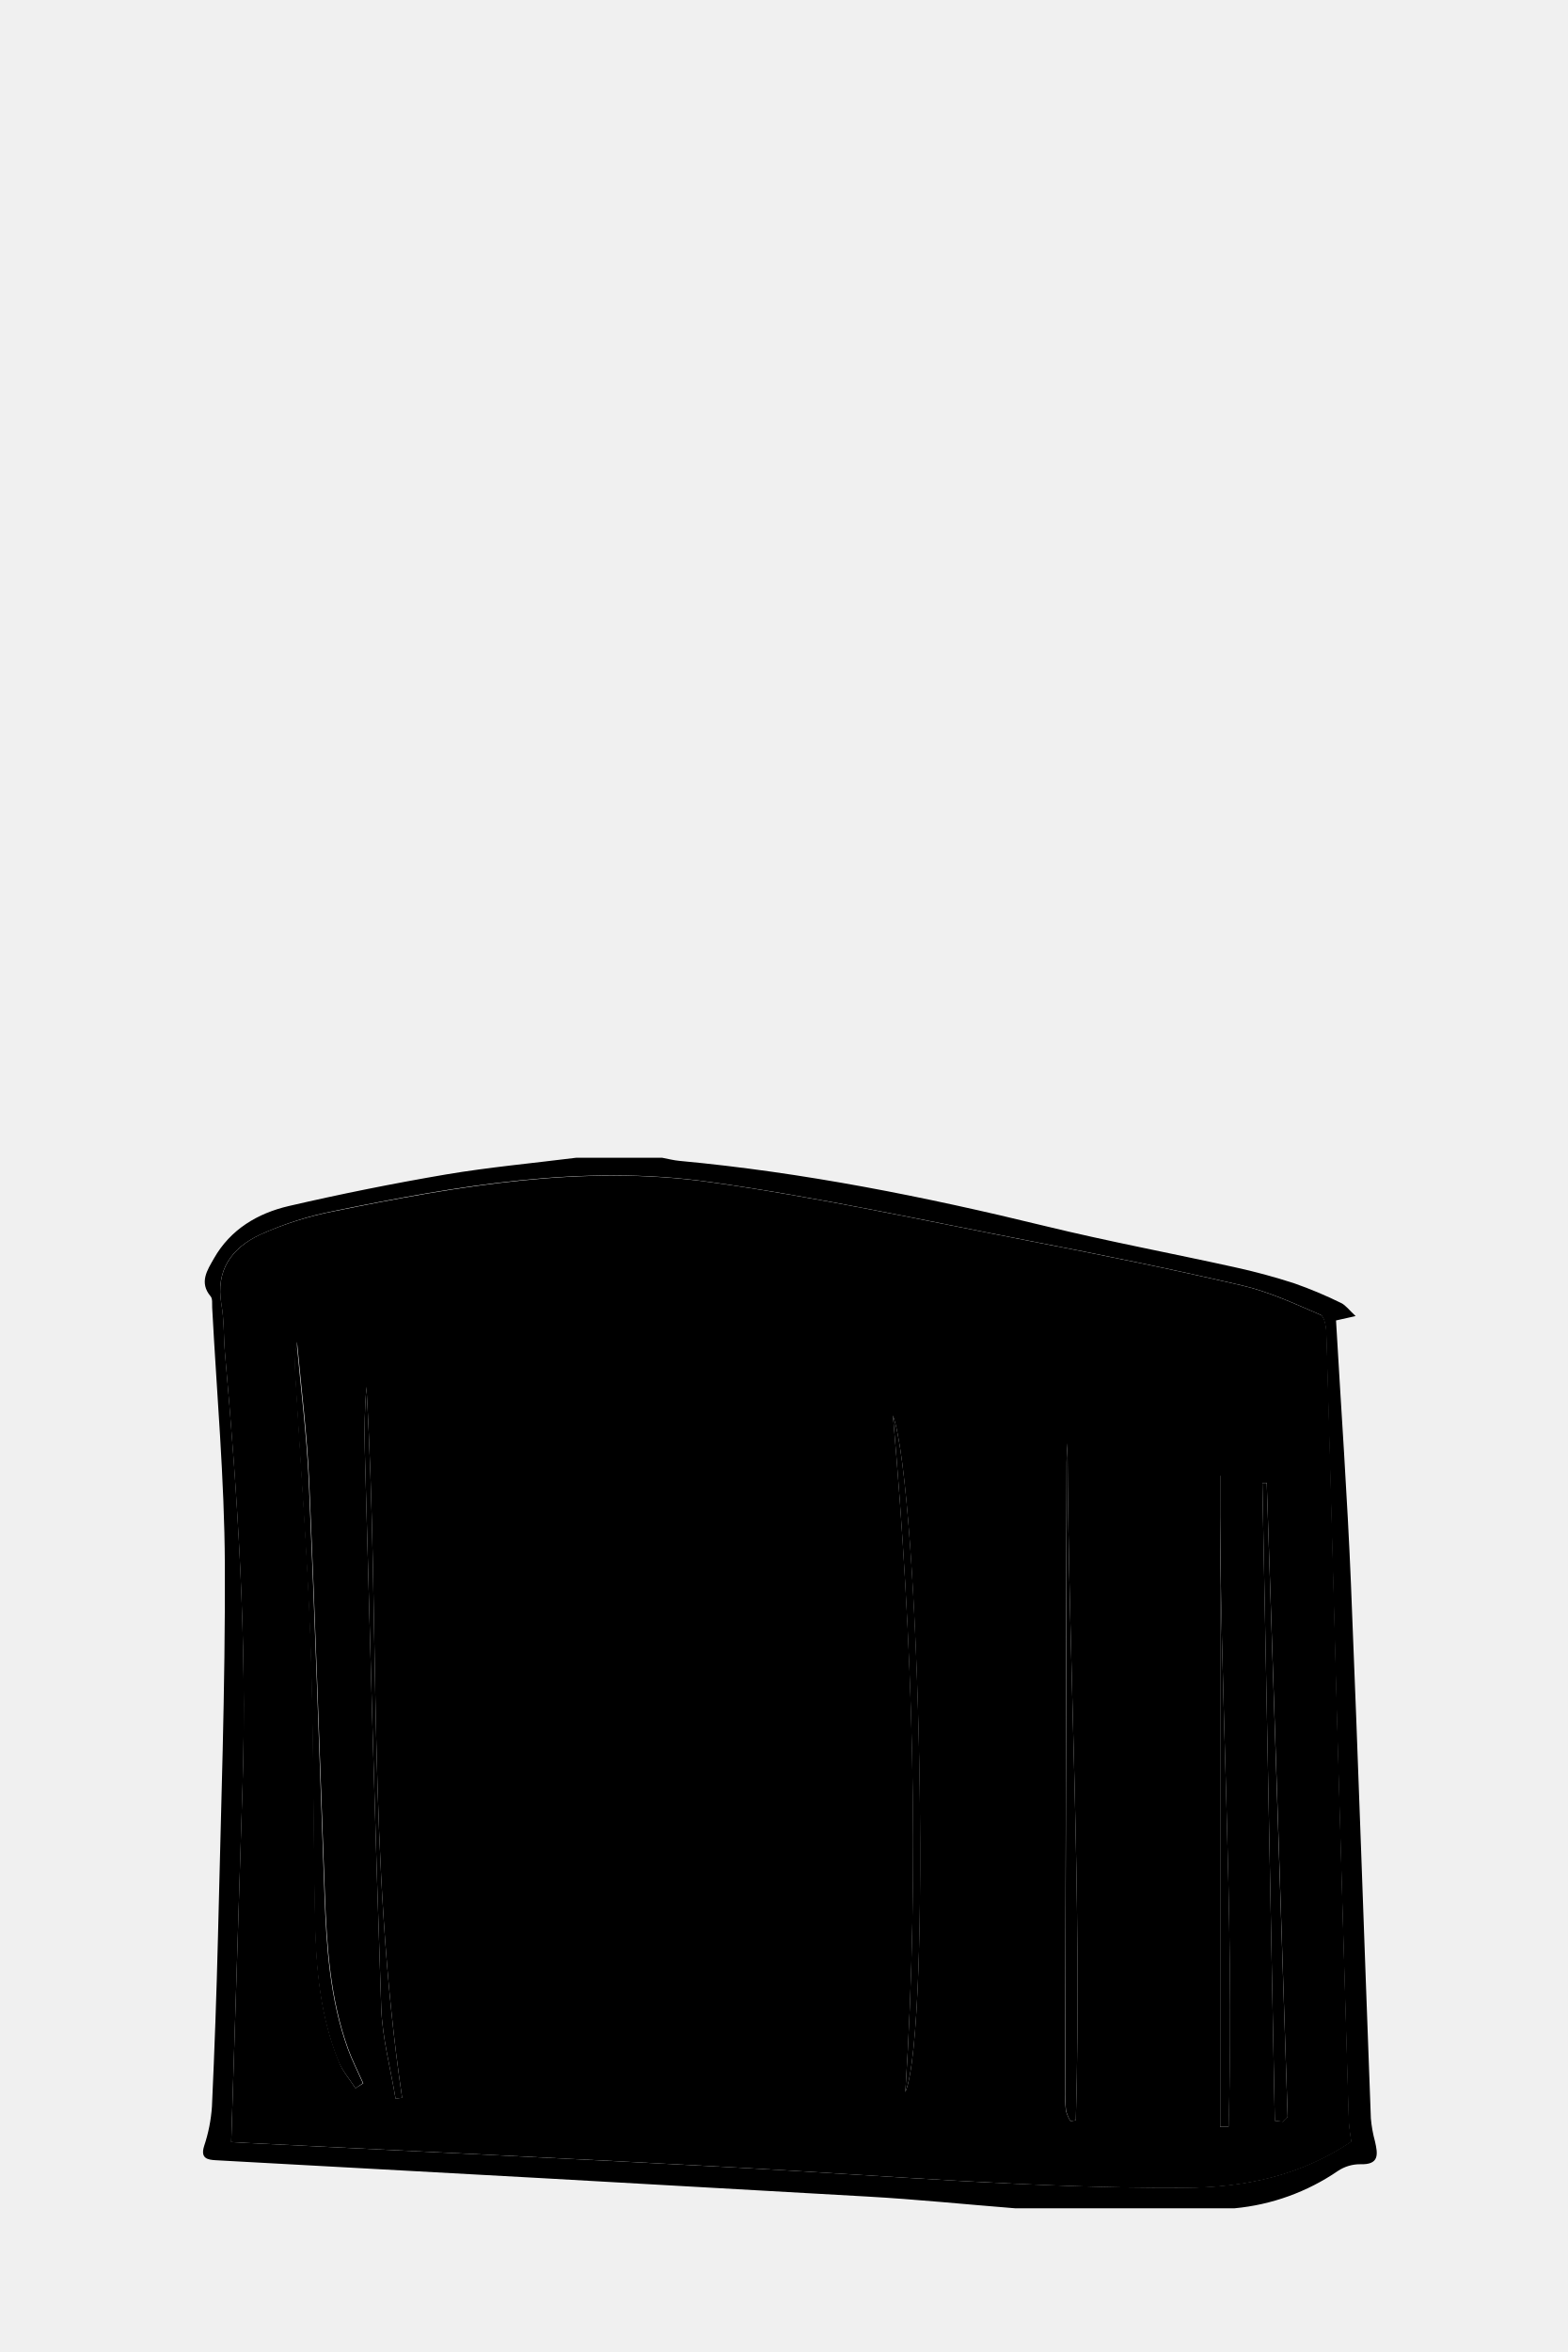
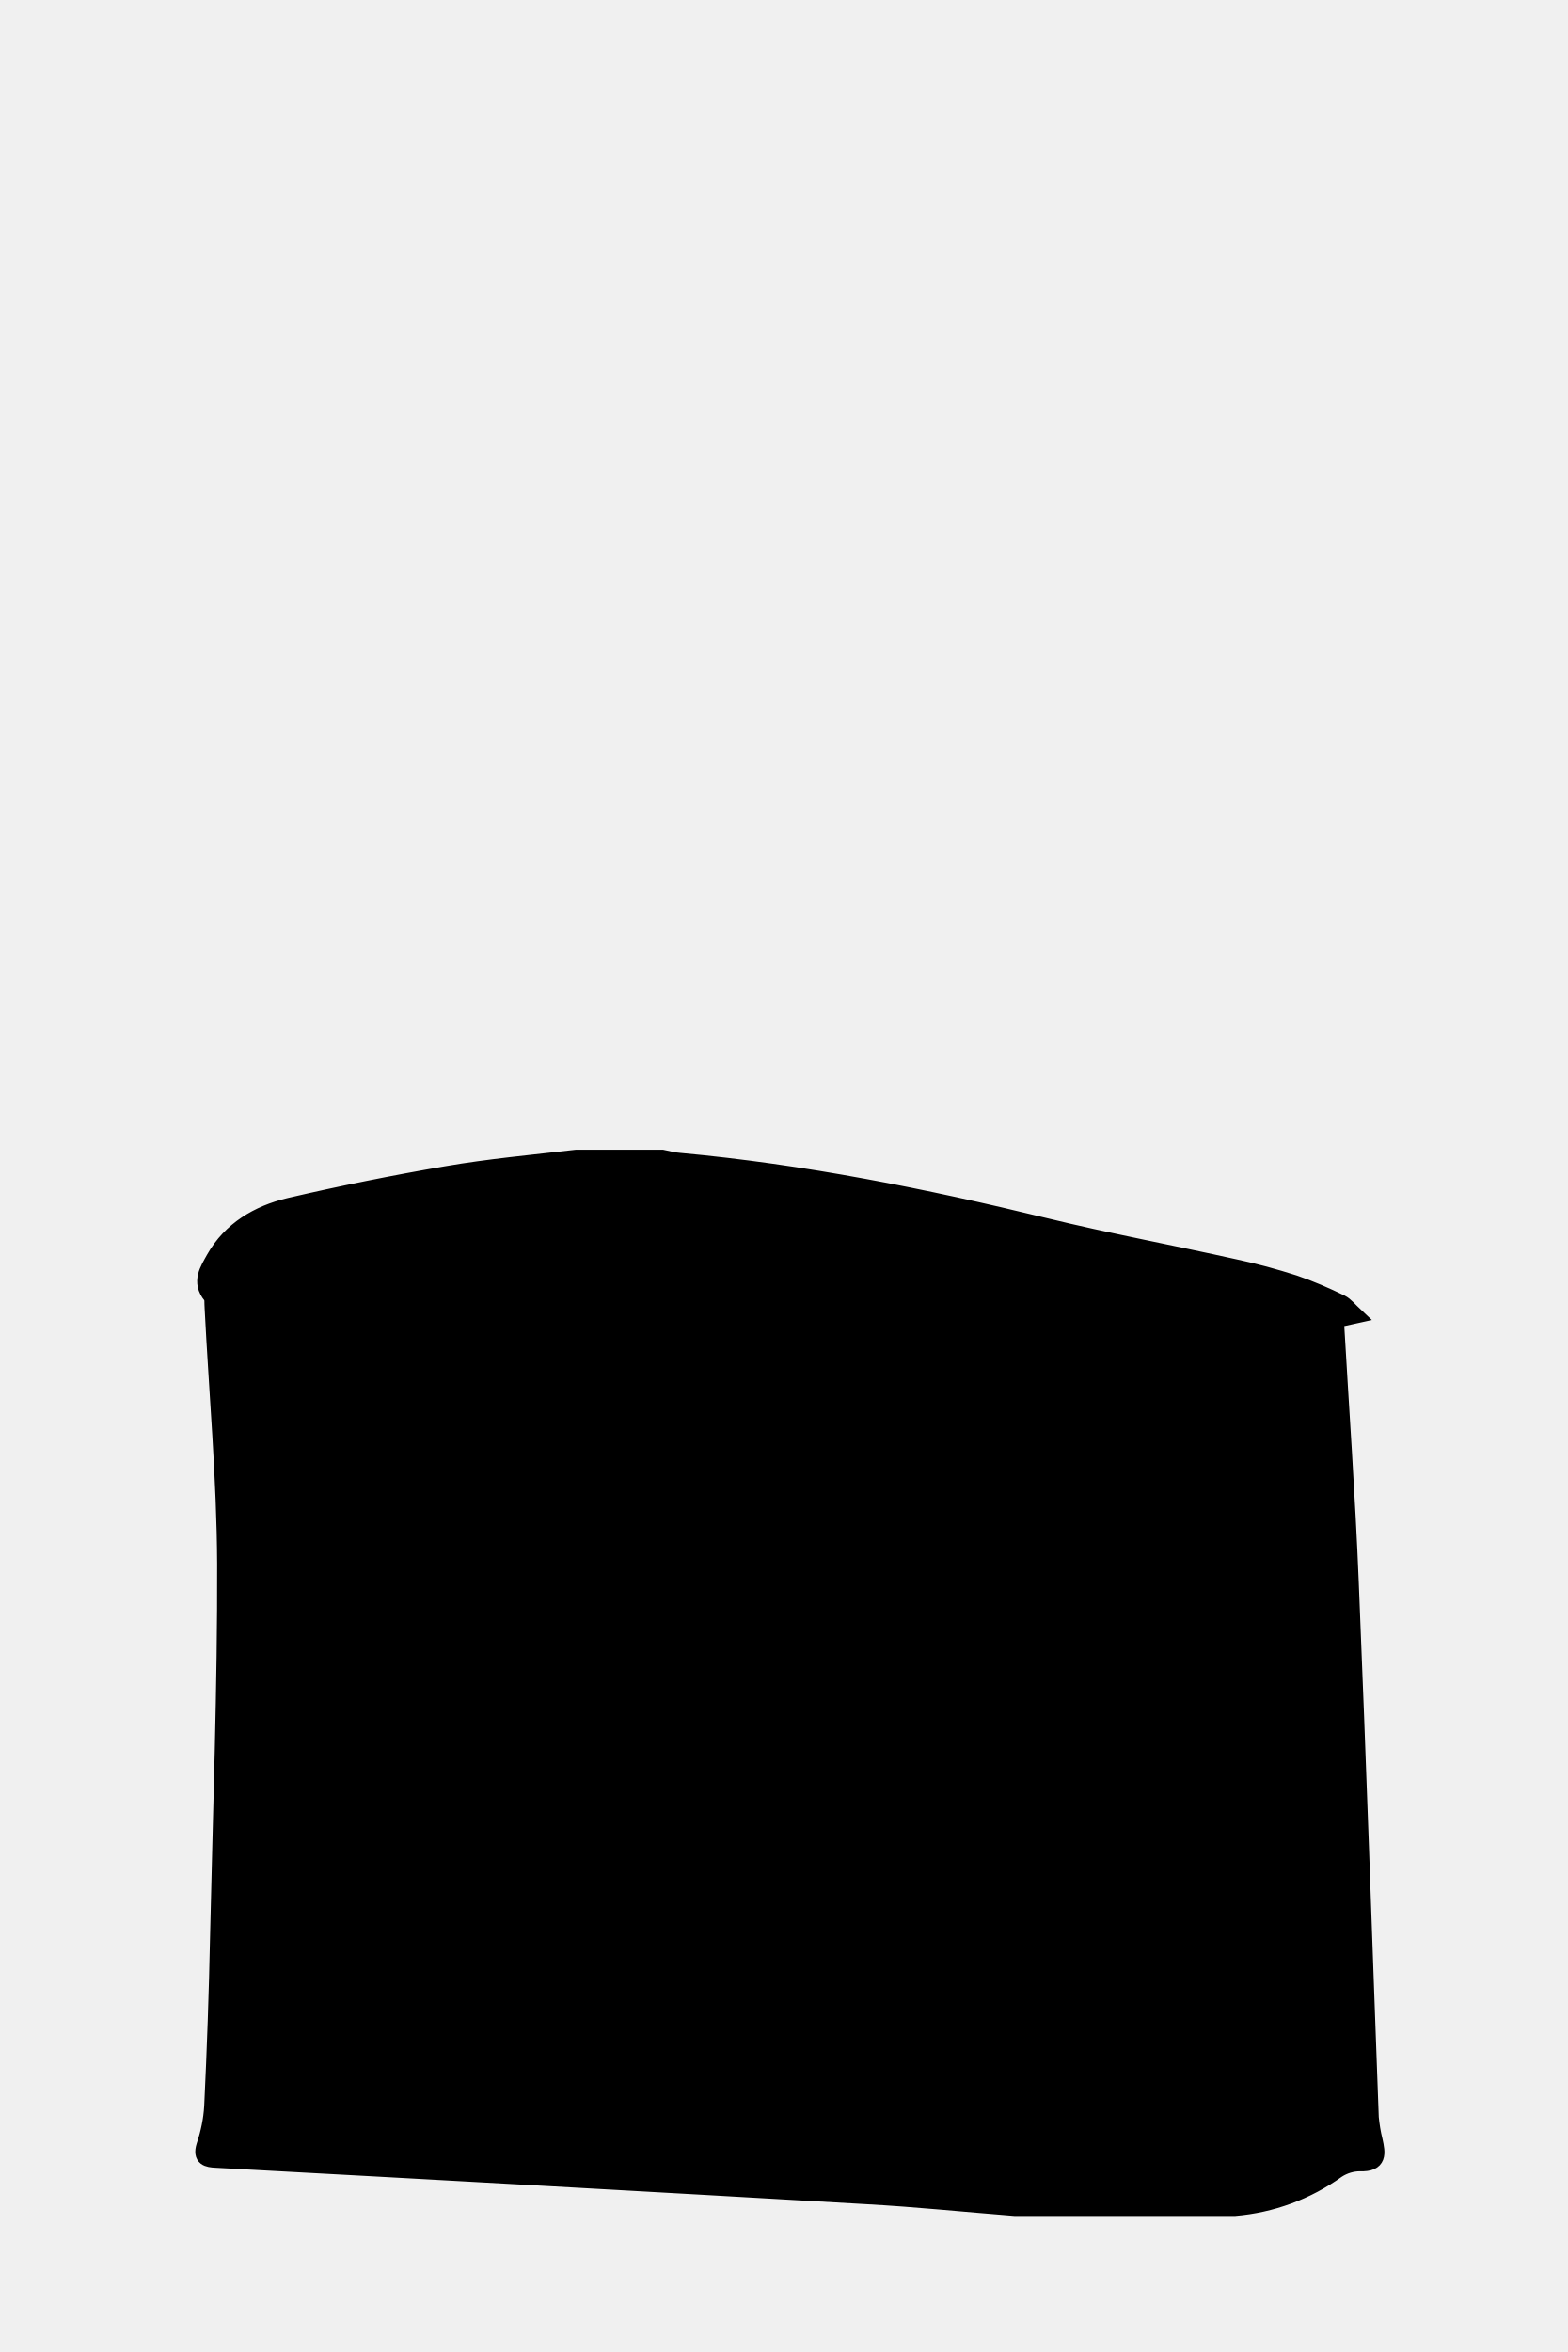
- <svg xmlns="http://www.w3.org/2000/svg" id="Capa_1" data-name="Capa 1" viewBox="0 0 400 600">
-   <defs>
-     <style>
-       .cls-1 {
-         fill: #fff;
-       }
-     </style>
-   </defs>
+ <svg xmlns="http://www.w3.org/2000/svg" version="1.1" id="Capa_1" x="0px" y="0px" viewBox="0 0 400 600" style="enable-background:new 0 0 400 600;" xml:space="preserve">
+   <style type="text/css">
+ 	.st0{stroke:#000000;stroke-width:4;stroke-miterlimit:10;}
+ </style>
  <g>
-     <path d="M315,563.34H259c-12.59-1-25.17-2.29-37.78-3q-83.07-4.76-166.14-9.26c-2.08-.12-4-.42-3-3.61a40.11,40.11,0,0,0,2-10.08q1-21.72,1.54-43.46c.73-31.65,1.89-63.3,1.75-94.94-.1-21.8-2.08-43.59-3.23-65.39-.06-1,.14-2.28-.4-2.9-3-3.56-.82-6.72.83-9.64,4.21-7.44,11.16-11.55,19.12-13.4q19.94-4.62,40.14-8.06c11-1.85,22.09-2.86,33.15-4.25h22c1.46.27,2.91.66,4.39.79,31.57,2.93,62.54,9.12,93.31,16.63,16,3.9,32.19,6.93,48.27,10.48a157.86,157.86,0,0,1,15.31,4.14,107,107,0,0,1,11.91,5c1.2.57,2.08,1.83,3.72,3.34l-5,1.12c1.3,22.65,2.89,44.92,3.81,67.22,1.87,45.44,3.37,90.89,5.08,136.33a33,33,0,0,0,1.05,5.87c.74,3.25,1.19,6-3.77,5.83a10.16,10.16,0,0,0-5.67,1.7A55.94,55.94,0,0,1,315,563.34ZM59,546.44c1.59.09,2.88.18,4.18.24,41.58,2.08,83.17,4,124.74,6.26C226,555,264,558.28,302.23,558.09c15.49-.07,29.51-3.08,42.53-11.78a50.38,50.38,0,0,1-.65-5.37q-1.53-51.18-3-102.38c-.92-32.81-1.76-65.61-2.72-98.42-.05-1.64-.47-4.3-1.48-4.74-6.53-2.81-13.09-5.89-20-7.49-17.8-4.15-35.72-7.79-53.67-11.26-27.43-5.31-54.78-11.33-82.43-15.17-32.23-4.48-64.11,1-95.69,7.47A85,85,0,0,0,66.29,315c-7.13,3.33-11.34,9-9.79,17.71.73,4.07.55,8.3.91,12.45,3.25,36.69,5.68,73.41,4.49,110.28C60.94,485.6,60,515.72,59,546.44Z" />
-     <path fill="$[hairColor]" d="M59,546.44c1-30.72,1.92-60.84,2.88-91,1.19-36.87-1.24-73.59-4.49-110.28-.36-4.15-.18-8.38-.91-12.45C55,324,59.16,318.37,66.29,315A85,85,0,0,1,85.2,309c31.58-6.42,63.46-11.95,95.69-7.47,27.65,3.84,55,9.86,82.43,15.17,17.95,3.47,35.87,7.11,53.67,11.26,6.87,1.6,13.43,4.68,20,7.49,1,.44,1.43,3.1,1.48,4.74,1,32.81,1.8,65.61,2.72,98.42q1.43,51.19,3,102.38a50.38,50.38,0,0,0,.65,5.37c-13,8.7-27,11.71-42.53,11.78C264,558.28,226,555,187.94,552.94c-41.57-2.27-83.16-4.18-124.74-6.26C61.9,546.62,60.61,546.53,59,546.44ZM90.7,532.71l2-1.26c-1.3-2.94-2.78-5.8-3.87-8.81-4.59-12.71-5.44-26-5.93-39.34-1.29-35.1-2.47-70.22-4-105.31-.53-11.91-2-23.78-3.12-35.67a36.39,36.39,0,0,0-.41,8c1.31,22.77,3.08,45.51,3.9,68.29.85,23.8.68,47.63,1.16,71.44.25,12.18,1.32,24.31,6,35.76C87.33,528.28,89.22,530.41,90.7,532.71ZM272.37,368.15c-.08,1.63-.22,3.27-.23,4.9q-.19,79.93-.38,159.86a45.65,45.65,0,0,0,.2,5.49,10.34,10.34,0,0,0,1.17,2.71l1.37-.23C276.15,483.3,272.65,425.74,272.37,368.15ZM325.27,541l2.11.24c.4-.47,1.18-1,1.16-1.41q-2.61-80.79-5.33-161.59l-1.12,0Zm-224.34-5.63,1.67-.24C93.7,475,97,414.21,93.49,353.76a150.71,150.71,0,0,0-.41,16.18c1.32,47.41,2.55,94.82,4.19,142.22C97.54,519.93,99.66,527.64,100.93,535.38ZM231,533.7c6.72-16,3.72-153.4-3.17-172.64C232.92,418.54,234.75,476.09,231,533.7Zm80.28-157.23V542.55h2.19C315.07,487.15,311.08,431.77,311.32,376.47Z" />
-     <path d="M90.7,532.71c-1.48-2.3-3.37-4.43-4.38-6.92-4.65-11.45-5.72-23.58-6-35.76-.48-23.81-.31-47.64-1.16-71.44-.82-22.78-2.59-45.52-3.9-68.29a36.39,36.39,0,0,1,.41-8c1.07,11.89,2.59,23.76,3.12,35.67,1.56,35.09,2.74,70.21,4,105.31.49,13.35,1.34,26.63,5.93,39.34,1.09,3,2.57,5.87,3.87,8.81Z" />
-     <path d="M272.37,368.15c.28,57.59,3.78,115.15,2.13,172.73l-1.37.23A10.34,10.34,0,0,1,272,538.4a45.65,45.65,0,0,1-.2-5.49q.18-79.93.38-159.86C272.15,371.42,272.29,369.78,272.37,368.15Z" />
-     <path d="M325.27,541l-3.18-162.72,1.12,0q2.69,80.79,5.33,161.59c0,.46-.76.94-1.16,1.41Z" />
-     <path d="M100.93,535.38c-1.27-7.74-3.39-15.45-3.66-23.22-1.64-47.4-2.87-94.81-4.19-142.22a150.71,150.71,0,0,1,.41-16.18C97,414.21,93.7,475,102.6,535.14Z" />
-     <path d="M231,533.7c3.71-57.61,1.88-115.16-3.17-172.64C234.76,380.3,237.76,517.67,231,533.7Z" />
-     <path d="M311.32,376.47c-.24,55.3,3.75,110.68,2.19,166.08h-2.19Z" />
+     <path class="st0" fill="$[hairColor]" stroke="#000000" stroke-width="4" d="M315,563.3h-56c-12.6-1-25.2-2.3-37.8-3c-55.4-3.2-110.8-6.3-166.1-9.3c-2.1-0.1-4-0.4-3-3.6   c1.1-3.3,1.8-6.6,2-10.1c0.7-14.5,1.2-29,1.5-43.5c0.7-31.6,1.9-63.3,1.8-94.9c-0.1-21.8-2.1-43.6-3.2-65.4c-0.1-1,0.1-2.3-0.4-2.9   c-3-3.6-0.8-6.7,0.8-9.6c4.2-7.4,11.2-11.5,19.1-13.4c13.3-3.1,26.7-5.8,40.1-8.1c11-1.9,22.1-2.9,33.2-4.2h22   c1.5,0.3,2.9,0.7,4.4,0.8c31.6,2.9,62.5,9.1,93.3,16.6c16,3.9,32.2,6.9,48.3,10.5c5.2,1.1,10.3,2.5,15.3,4.1c4.1,1.4,8,3.1,11.9,5   c1.2,0.6,2.1,1.8,3.7,3.3l-5,1.1c1.3,22.6,2.9,44.9,3.8,67.2c1.9,45.4,3.4,90.9,5.1,136.3c0.2,2,0.5,3.9,1,5.9   c0.7,3.2,1.2,6-3.8,5.8c-2,0-4,0.6-5.7,1.7C333.5,559.2,324.5,562.5,315,563.3z M59,546.4c1.6,0.1,2.9,0.2,4.2,0.2   c41.6,2.1,83.2,4,124.7,6.3c38.1,2.1,76.1,5.3,114.3,5.2c15.5-0.1,29.5-3.1,42.5-11.8c-0.3-1.8-0.5-3.6-0.6-5.4   c-1-34.1-2-68.2-3-102.4c-0.9-32.8-1.8-65.6-2.7-98.4c0-1.6-0.5-4.3-1.5-4.7c-6.5-2.8-13.1-5.9-20-7.5   c-17.8-4.1-35.7-7.8-53.7-11.3c-27.4-5.3-54.8-11.3-82.4-15.2c-32.2-4.5-64.1,1-95.7,7.5c-6.5,1.3-12.8,3.3-18.8,6   c-7.1,3.3-11.3,9-9.8,17.7c0.7,4.1,0.5,8.3,0.9,12.5c3.2,36.7,5.7,73.4,4.5,110.3C60.9,485.6,60,515.7,59,546.4z" />
+     <path class="st0" fill="$[hairColor]" stroke="#000000" stroke-width="4" d="M59,546.4c1-30.7,1.9-60.8,2.9-91c1.2-36.9-1.2-73.6-4.5-110.3c-0.4-4.1-0.2-8.4-0.9-12.5   c-1.5-8.7,2.7-14.3,9.8-17.7c6-2.7,12.4-4.7,18.9-6c31.6-6.4,63.5-12,95.7-7.5c27.6,3.8,55,9.9,82.4,15.2   c18,3.5,35.9,7.1,53.7,11.3c6.9,1.6,13.4,4.7,20,7.5c1,0.4,1.4,3.1,1.5,4.7c1,32.8,1.8,65.6,2.7,98.4c1,34.1,2,68.3,3,102.4   c0.1,1.8,0.3,3.6,0.6,5.4c-13,8.7-27,11.7-42.5,11.8c-38.3,0.1-76.3-3.1-114.4-5.2c-41.6-2.3-83.2-4.2-124.7-6.3   C61.9,546.6,60.6,546.5,59,546.4z M90.7,532.7l2-1.3c-1.3-2.9-2.8-5.8-3.9-8.8c-4.6-12.7-5.4-26-5.9-39.3   c-1.3-35.1-2.5-70.2-4-105.3c-0.5-11.9-2-23.8-3.1-35.7c-0.4,2.6-0.6,5.3-0.4,8c1.3,22.8,3.1,45.5,3.9,68.3   c0.8,23.8,0.7,47.6,1.2,71.4c0.2,12.2,1.3,24.3,6,35.8C87.3,528.3,89.2,530.4,90.7,532.7z M272.4,368.1c-0.1,1.6-0.2,3.3-0.2,4.9   c-0.1,53.3-0.3,106.6-0.4,159.9c0,1.8,0,3.7,0.2,5.5c0.3,1,0.7,1.9,1.2,2.7l1.4-0.2C276.1,483.3,272.6,425.7,272.4,368.1z    M325.3,541l2.1,0.2c0.4-0.5,1.2-1,1.2-1.4c-1.7-53.9-3.5-107.7-5.3-161.6h-1.1L325.3,541z M100.9,535.4l1.7-0.2   C93.7,475,97,414.2,93.5,353.8c-0.4,5.4-0.6,10.8-0.4,16.2c1.3,47.4,2.6,94.8,4.2,142.2C97.5,519.9,99.7,527.6,100.9,535.4   L100.9,535.4z M231,533.7c6.7-16,3.7-153.4-3.2-172.6C232.9,418.5,234.8,476.1,231,533.7z M311.3,376.5v166.1h2.2   C315.1,487.1,311.1,431.8,311.3,376.5L311.3,376.5z" />
+     <path class="st0" fill="$[hairColor]" stroke="#000000" stroke-width="4" d="M90.7,532.7c-1.5-2.3-3.4-4.4-4.4-6.9c-4.7-11.5-5.7-23.6-6-35.8c-0.5-23.8-0.3-47.6-1.2-71.4   c-0.8-22.8-2.6-45.5-3.9-68.3c-0.2-2.7,0-5.4,0.4-8c1.1,11.9,2.6,23.8,3.1,35.7c1.6,35.1,2.7,70.2,4,105.3   c0.5,13.4,1.3,26.6,5.9,39.3c1.1,3,2.6,5.9,3.9,8.8L90.7,532.7z" />
+     <path class="st0" fill="$[hairColor]" stroke="#000000" stroke-width="4" d="M272.4,368.1c0.3,57.6,3.8,115.1,2.1,172.7l-1.4,0.2c-0.5-0.8-0.9-1.8-1.1-2.7c-0.2-1.8-0.2-3.7-0.2-5.5   c0.1-53.3,0.2-106.6,0.4-159.9C272.1,371.4,272.3,369.8,272.4,368.1z" />
+     <path class="st0" fill="$[hairColor]" stroke="#000000" stroke-width="4" d="M325.3,541l-3.2-162.7h1.1c1.8,53.9,3.6,107.7,5.3,161.6c0,0.5-0.8,0.9-1.2,1.4L325.3,541z" />
+     <path class="st0" fill="$[hairColor]" stroke="#000000" stroke-width="4" d="M100.9,535.4c-1.3-7.7-3.4-15.5-3.7-23.2c-1.6-47.4-2.9-94.8-4.2-142.2c-0.2-5.4,0-10.8,0.4-16.2   c3.5,60.4,0.2,121.2,9.1,181.4L100.9,535.4z" />
+     <path class="st0" fill="$[hairColor]" stroke="#000000" stroke-width="4" d="M231,533.7c3.7-57.6,1.9-115.2-3.2-172.6C234.8,380.3,237.8,517.7,231,533.7z" />
+     <path class="st0" fill="$[hairColor]" stroke="#000000" stroke-width="4" d="M311.3,376.5c-0.2,55.3,3.8,110.7,2.2,166.1h-2.2V376.5z" />
  </g>
</svg>
